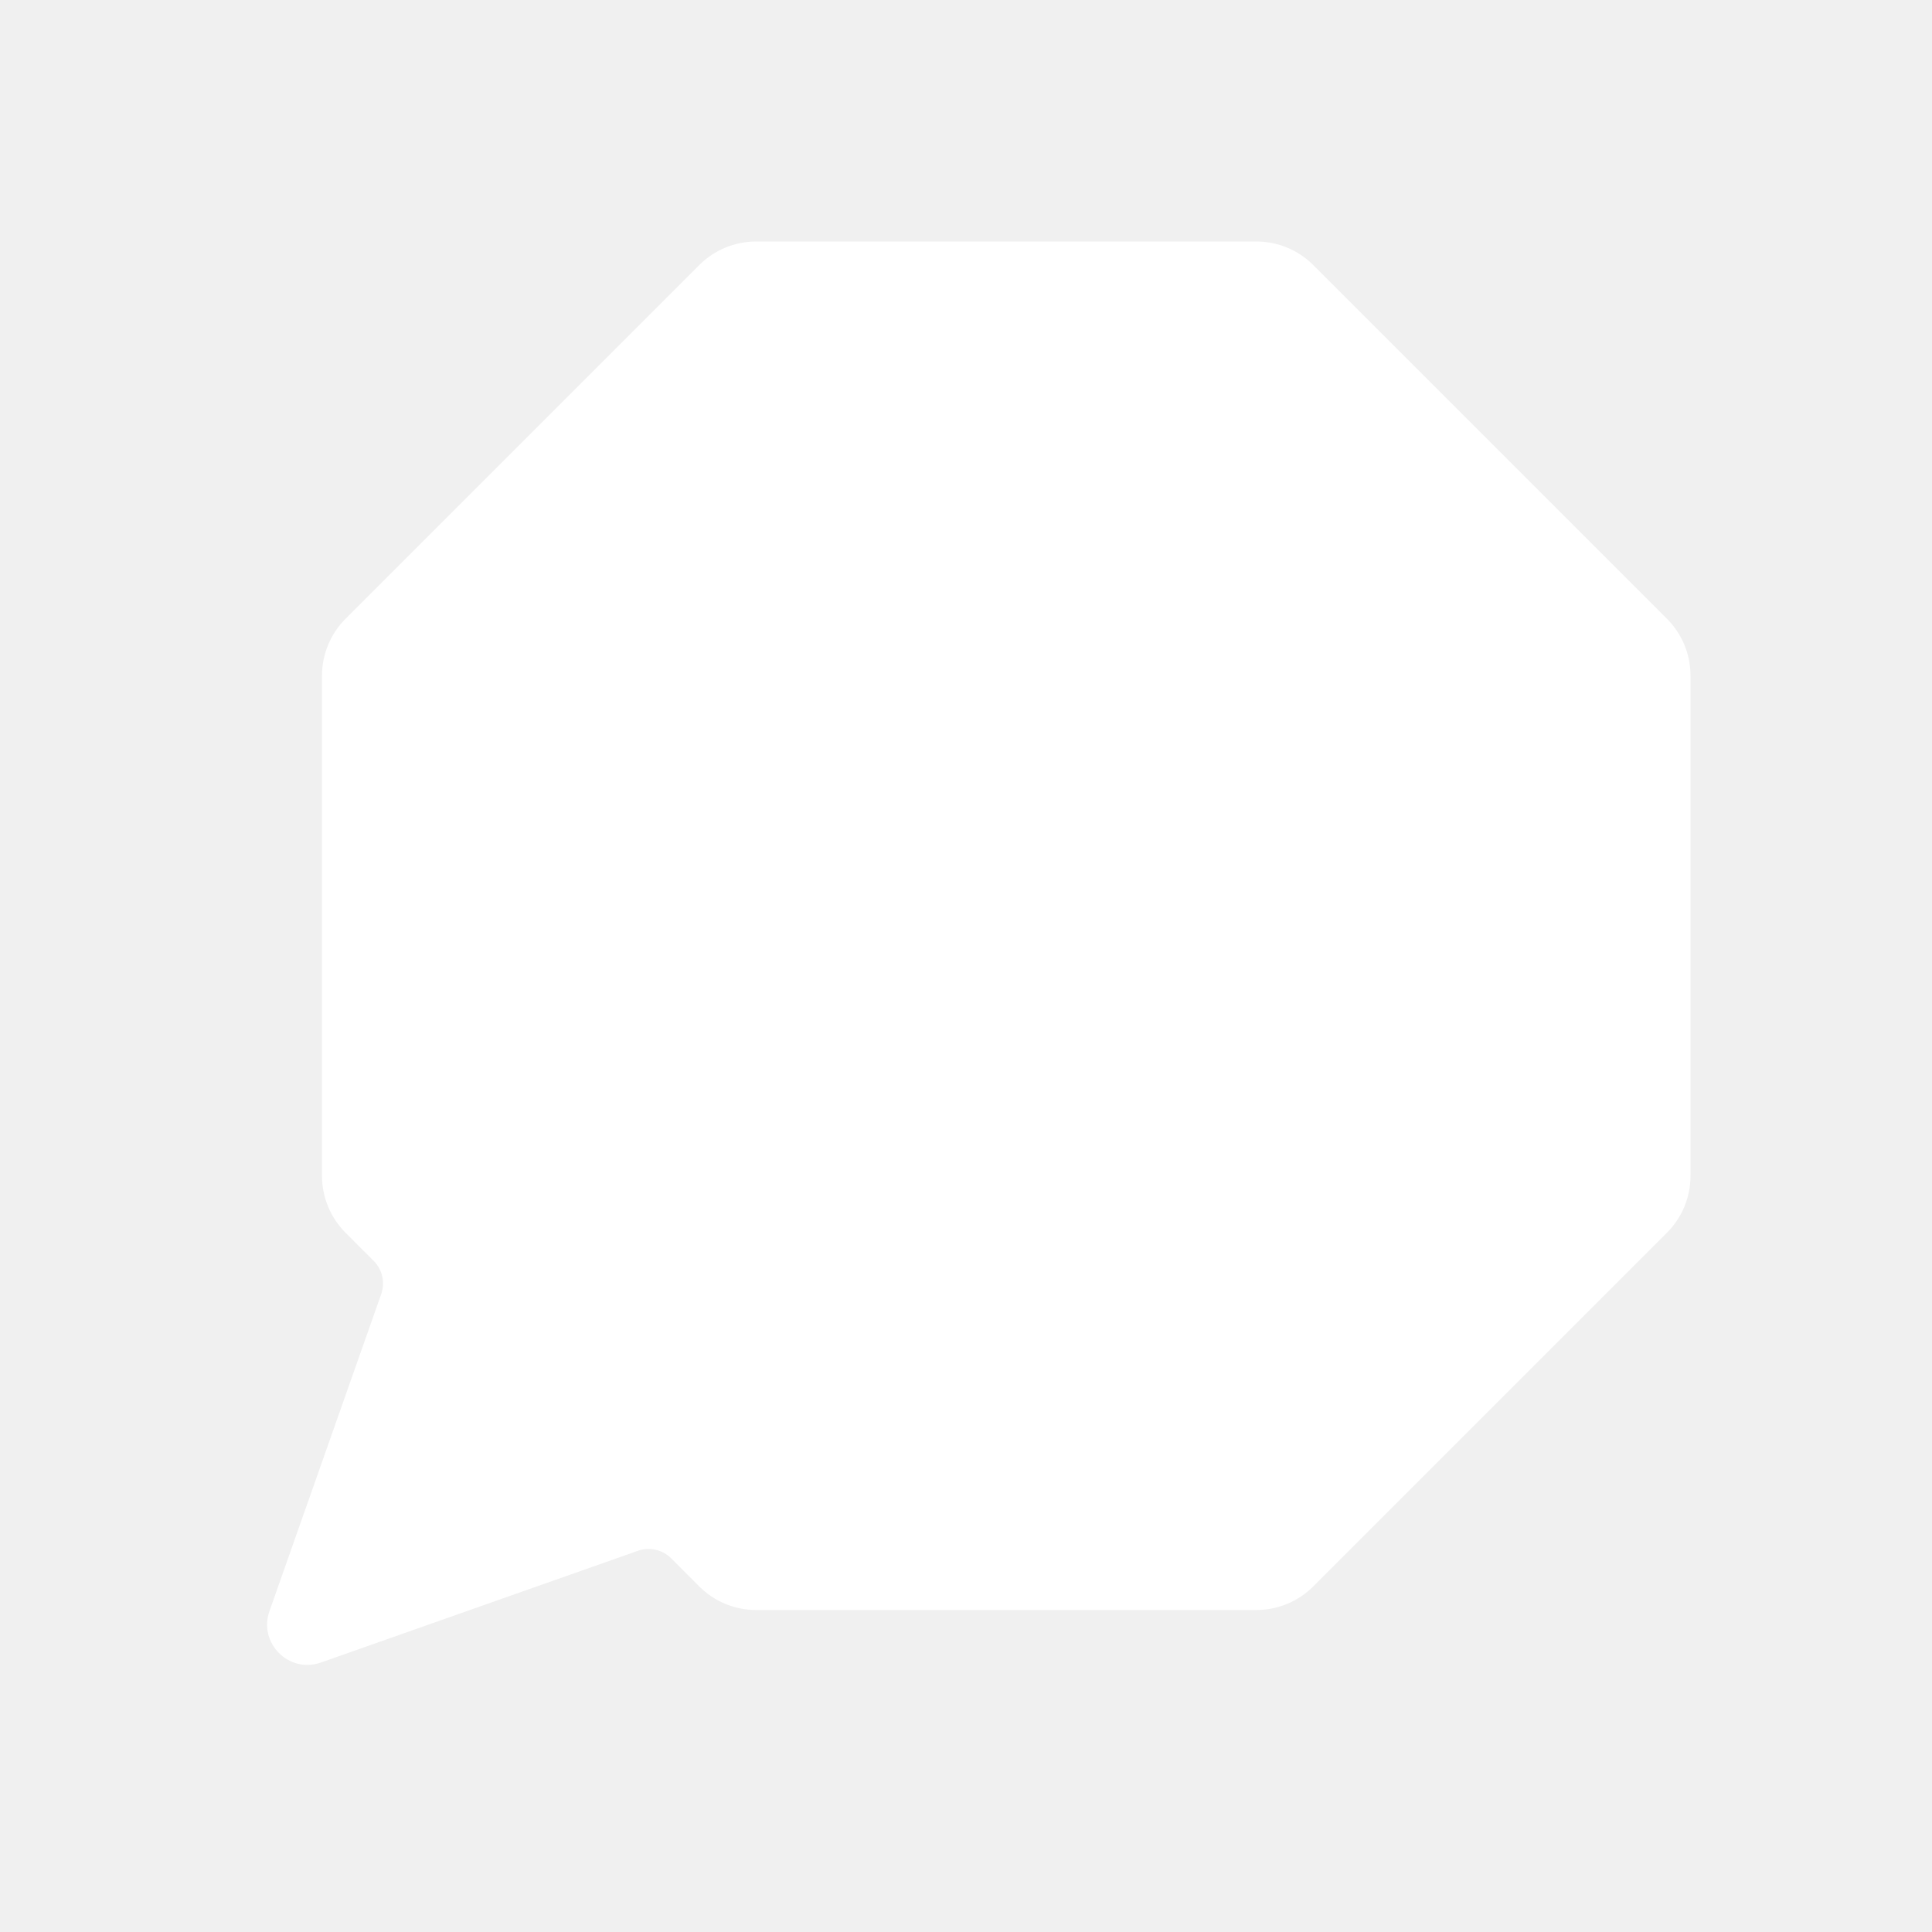
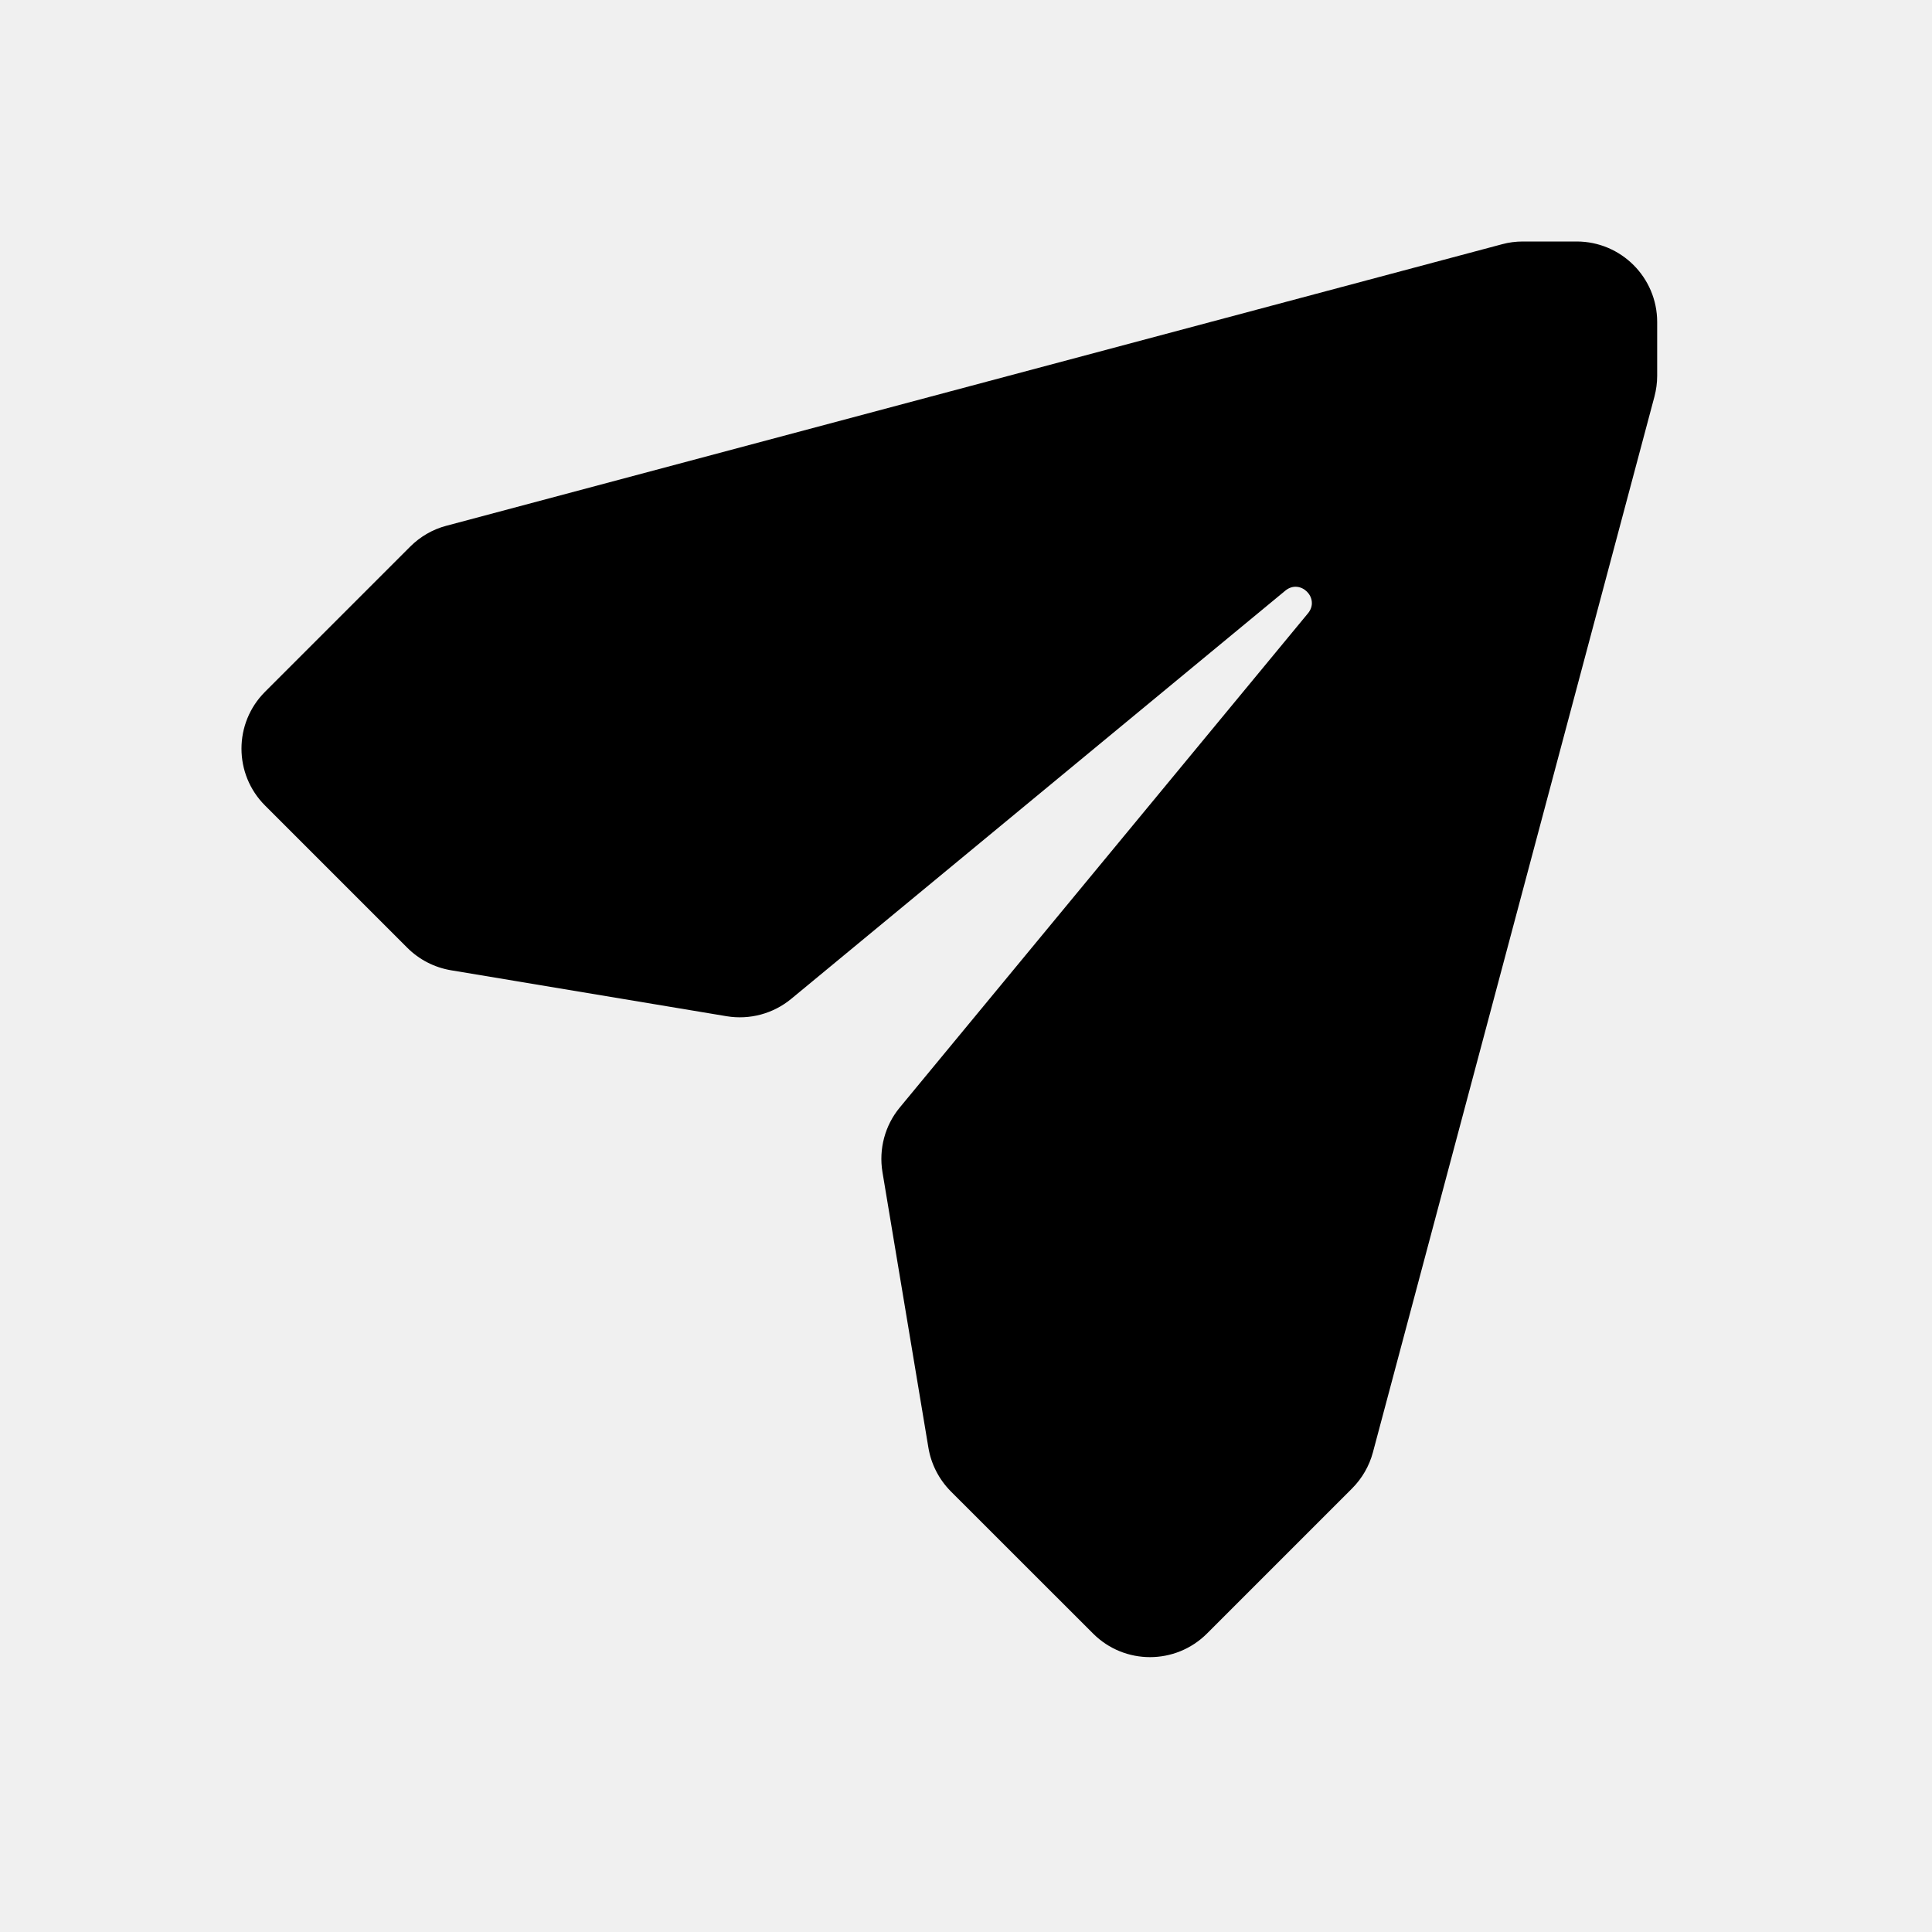
<svg xmlns="http://www.w3.org/2000/svg" width="24" height="24" viewBox="0 0 24 24" fill="none">
-   <path d="M16.314 3.293C16.126 3.105 15.872 3 15.607 3H9.393C9.128 3 8.874 3.105 8.686 3.293L4.293 7.686C4.105 7.874 4 8.128 4 8.393V14.607C4 14.872 4.105 15.126 4.293 15.314L4.641 15.662C4.75 15.77 4.786 15.932 4.735 16.077L3.347 20.015C3.208 20.411 3.589 20.792 3.985 20.653L7.923 19.265C8.068 19.214 8.23 19.25 8.339 19.359L8.686 19.707C8.874 19.895 9.128 20 9.393 20H15.607C15.872 20 16.126 19.895 16.314 19.707L20.707 15.314C20.895 15.126 21 14.872 21 14.607V8.393C21 8.128 20.895 7.874 20.707 7.686L16.314 3.293Z" fill="white" />
+   <path fill-rule="evenodd" clip-rule="evenodd" d="M13.579 20.293L11.812 18.527C11.665 18.379 11.567 18.189 11.533 17.984L10.962 14.559C10.915 14.273 10.993 13.98 11.178 13.757L16.248 7.619C16.403 7.432 16.154 7.183 15.967 7.337L9.829 12.408C9.605 12.593 9.313 12.671 9.027 12.624L5.602 12.053C5.396 12.018 5.207 11.921 5.059 11.773L3.293 10.007C2.902 9.617 2.902 8.983 3.293 8.593L5.096 6.79C5.22 6.666 5.375 6.576 5.545 6.531L18.659 3.034C18.743 3.011 18.83 3 18.917 3H19.586C20.138 3 20.586 3.448 20.586 4V4.669C20.586 4.756 20.574 4.843 20.552 4.927L17.055 18.041C17.01 18.21 16.92 18.366 16.796 18.49L14.993 20.293C14.602 20.683 13.969 20.683 13.579 20.293Z" fill="black" />
</svg>
